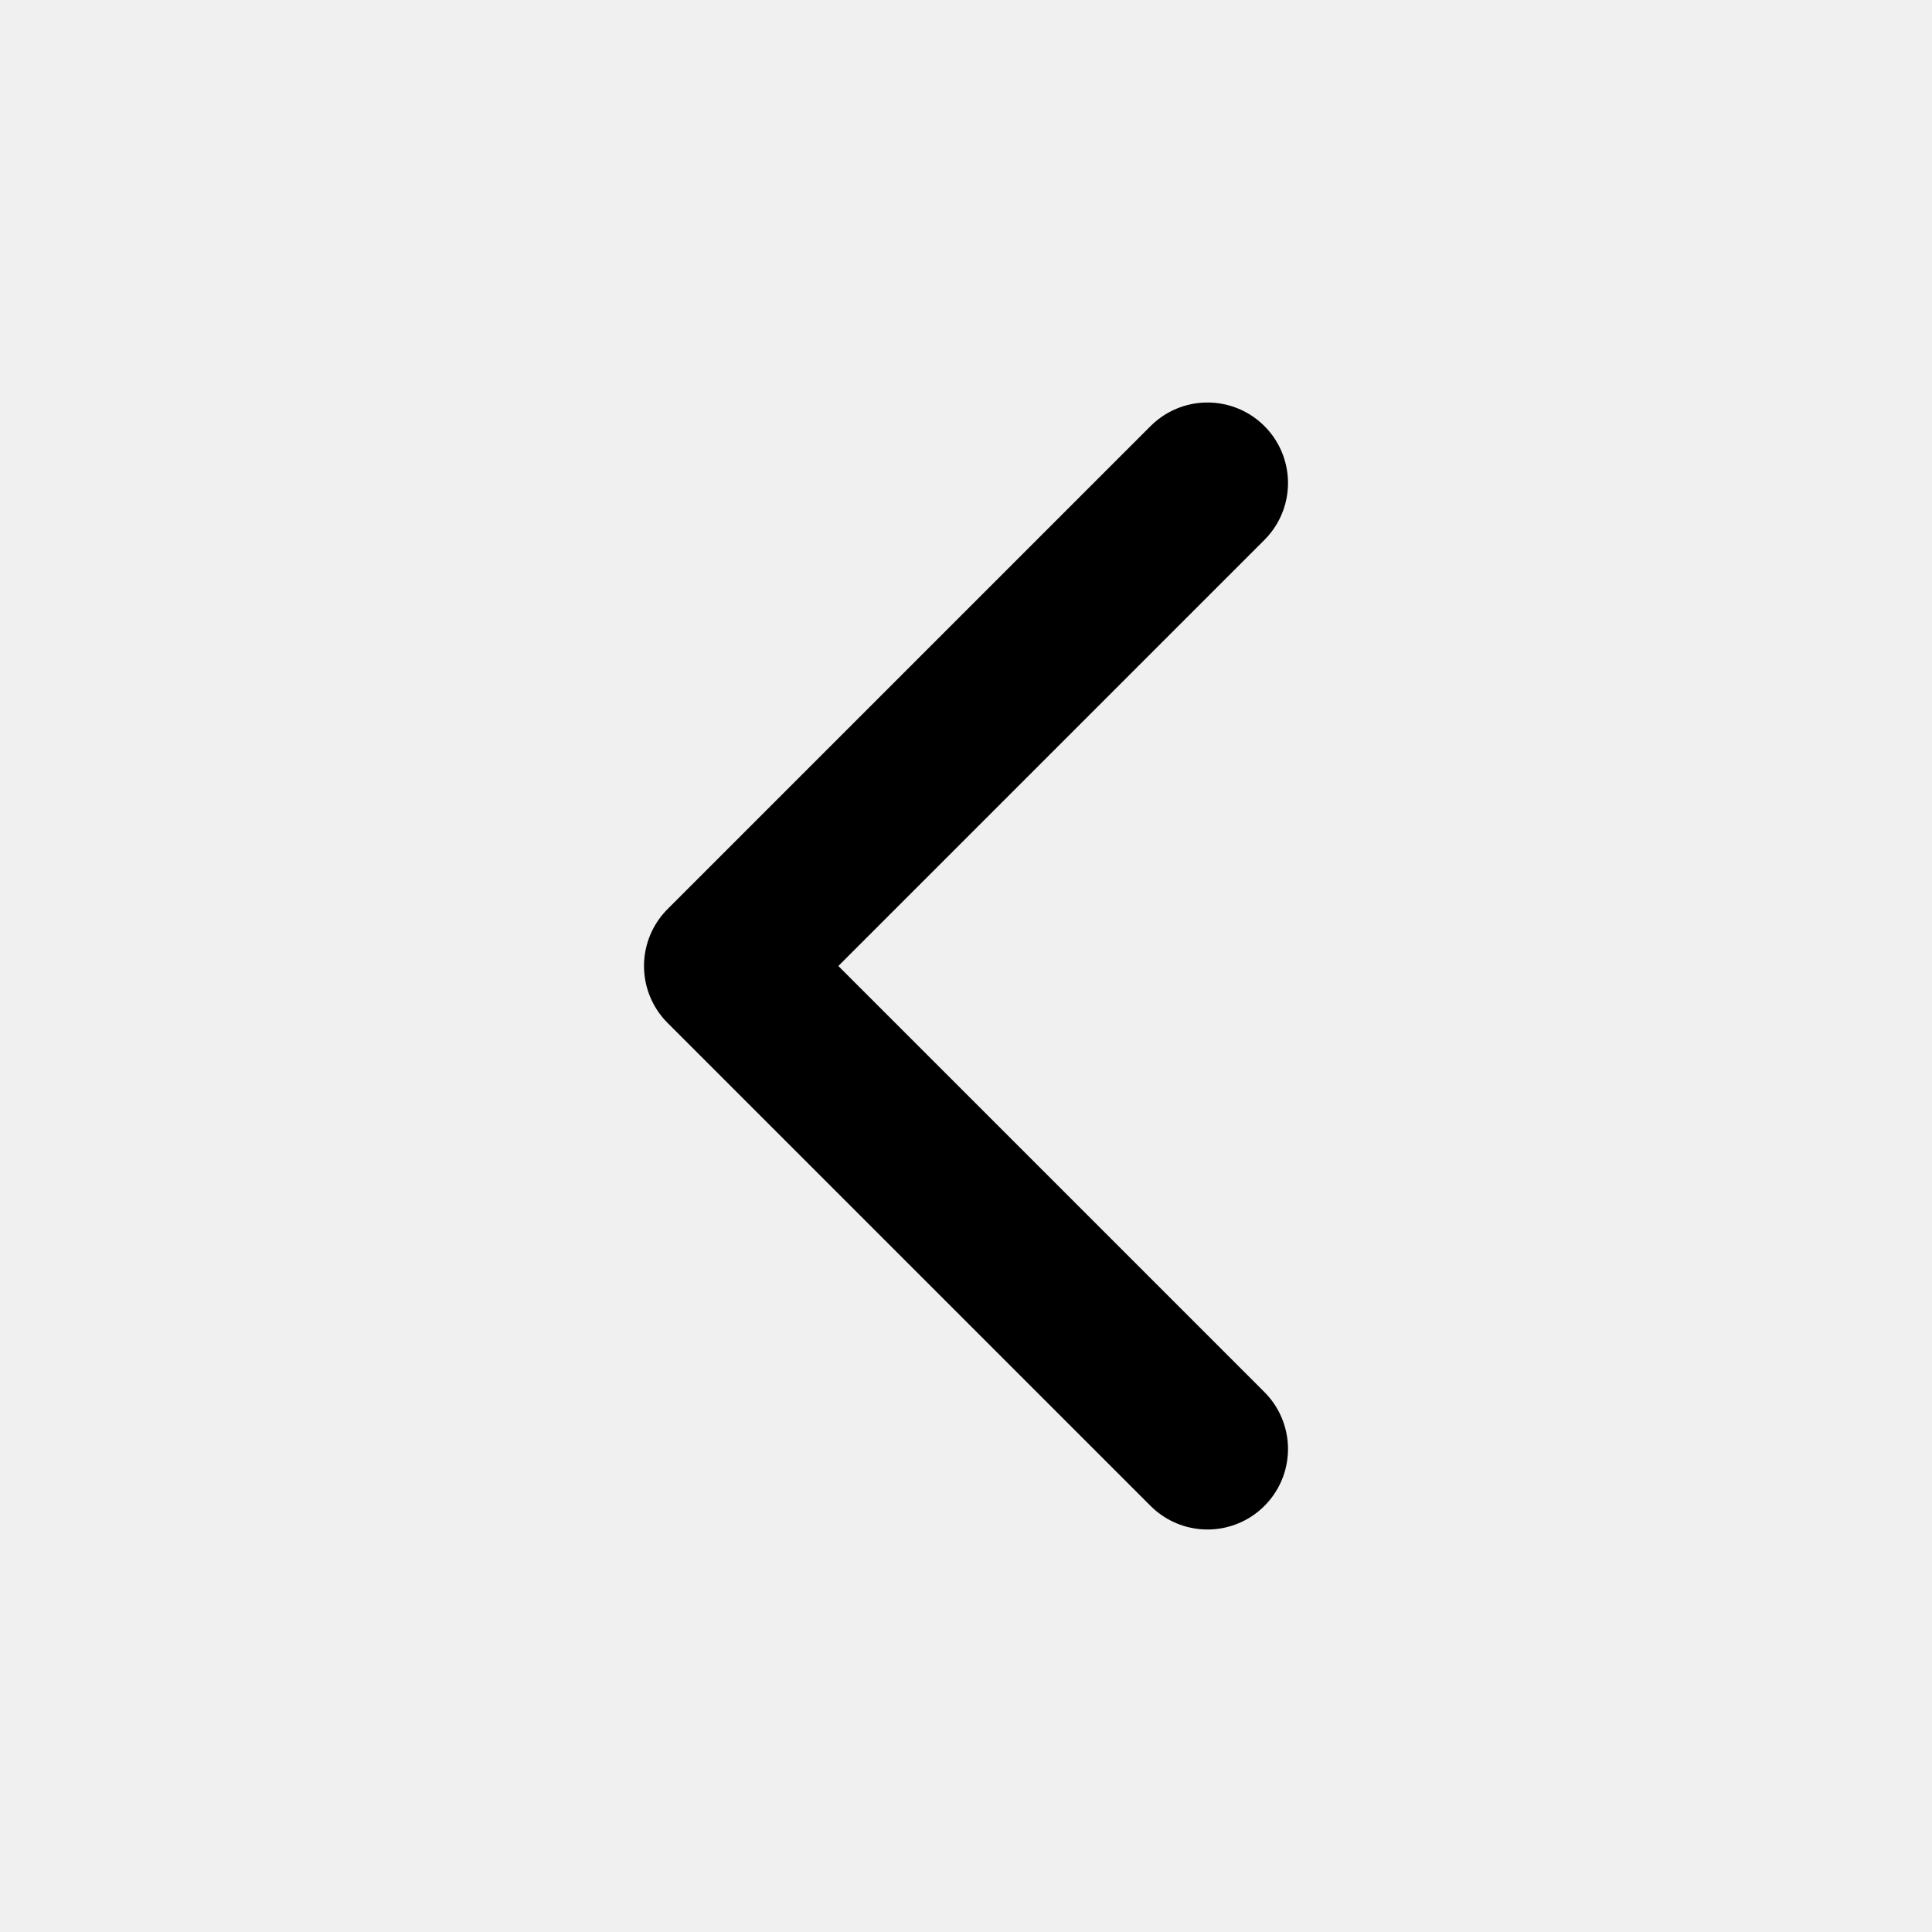
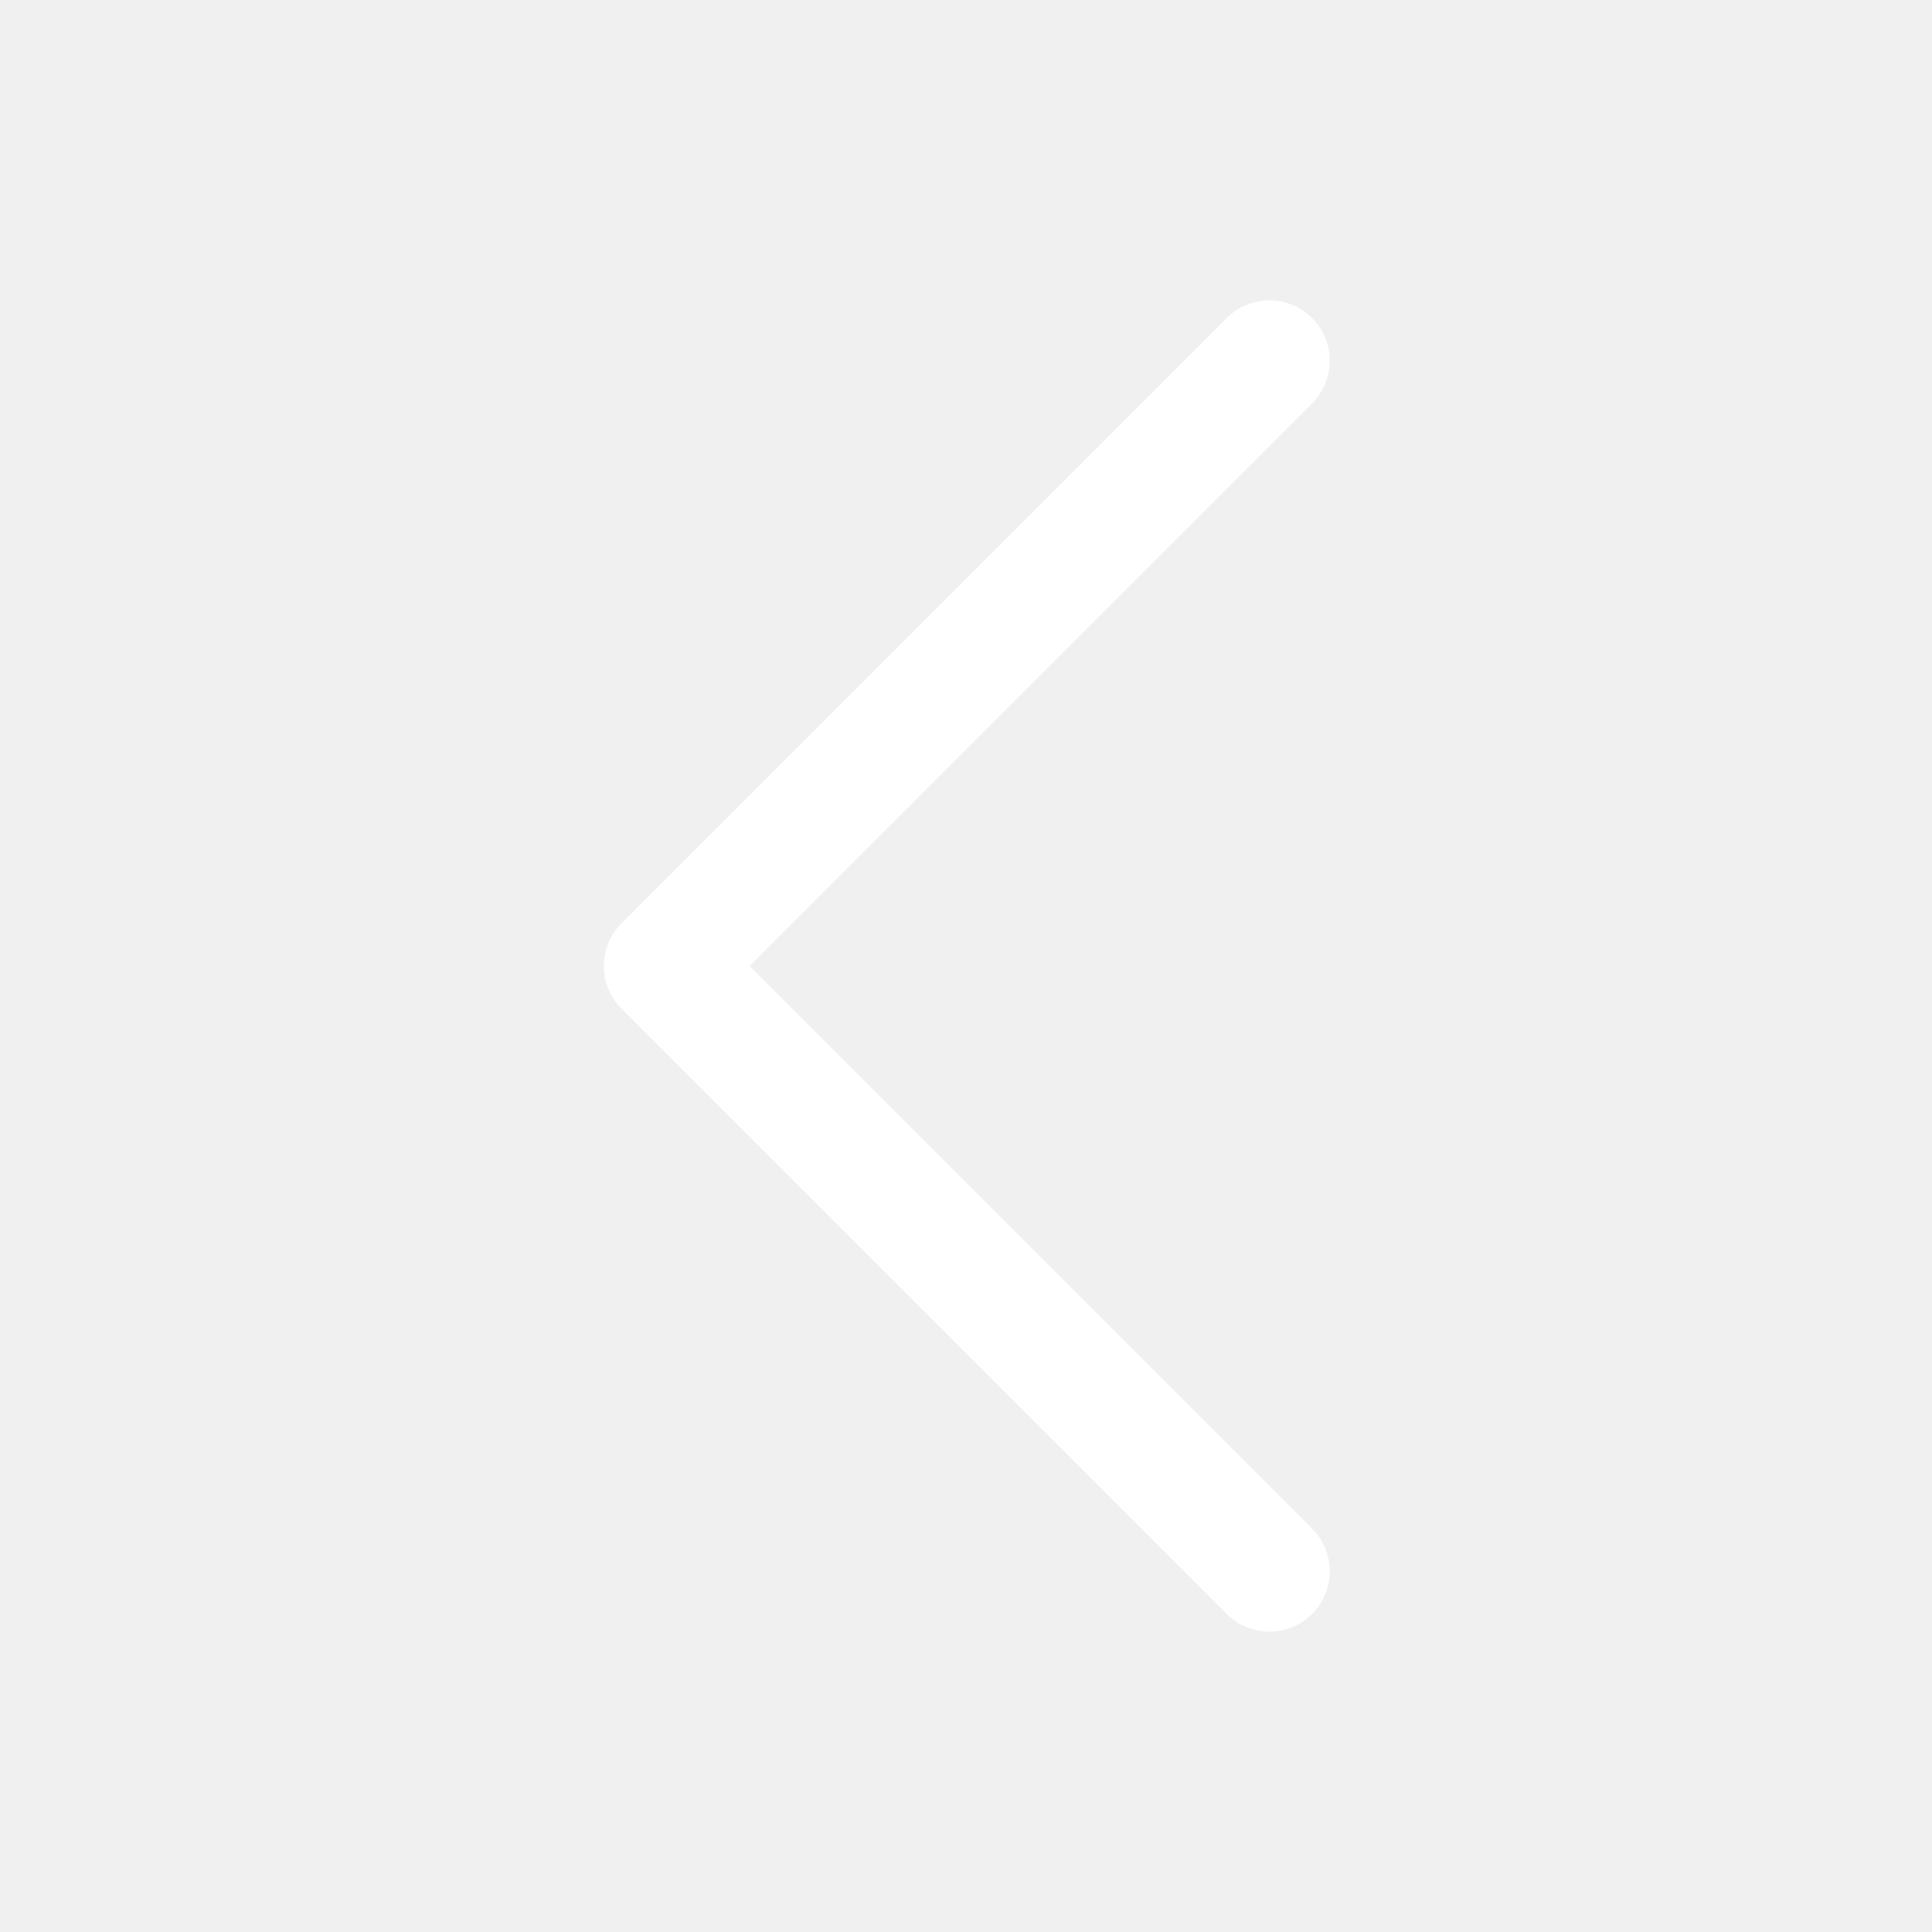
- <svg xmlns="http://www.w3.org/2000/svg" viewBox="0 0 24 24" fill="none" stroke="currentColor" stroke-width="2" stroke-linecap="round" stroke-linejoin="round">
-   <polyline points="15 18 9 12 15 6" />
+ <svg xmlns="http://www.w3.org/2000/svg" viewBox="0 0 24 24" fill="white">
+   <path fill-rule="evenodd" d="M7.72 12.53a.75.75 0 0 1 0-1.06l7.5-7.5a.75.75 0 1 1 1.06 1.06L9.31 12l6.97 6.97a.75.75 0 1 1-1.06 1.06l-7.5-7.5Z" clip-rule="evenodd" />
</svg>
